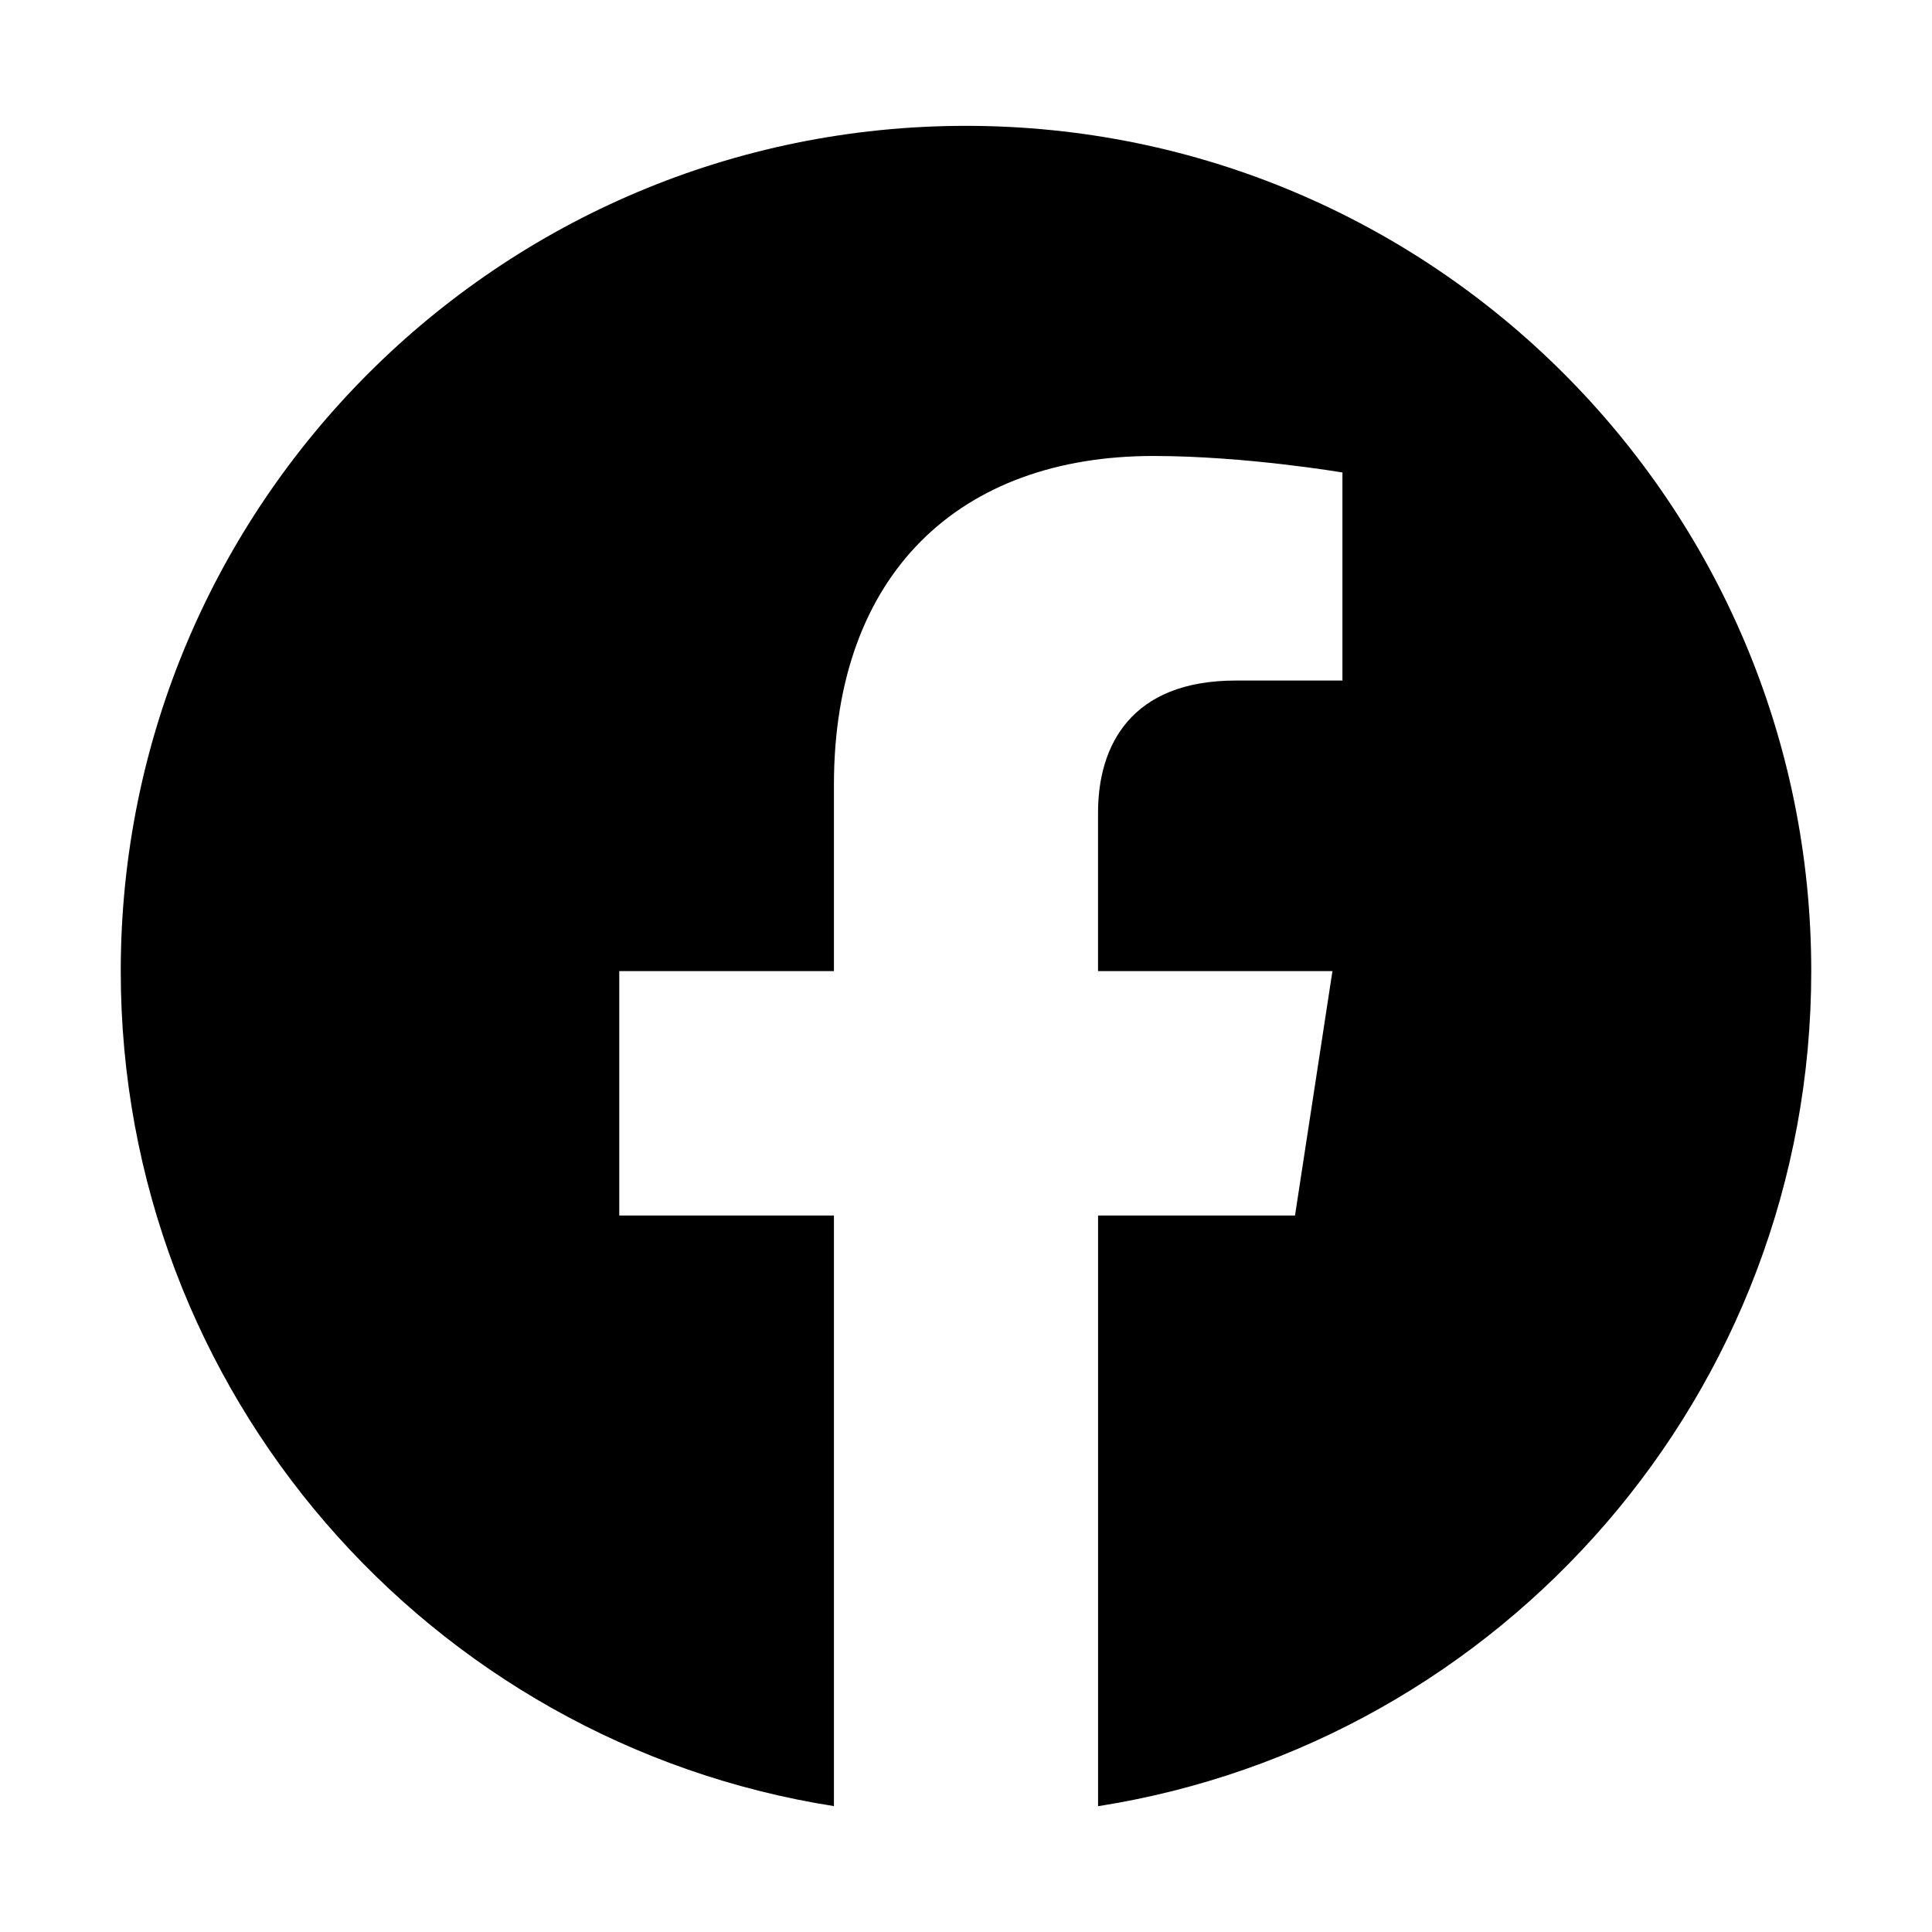
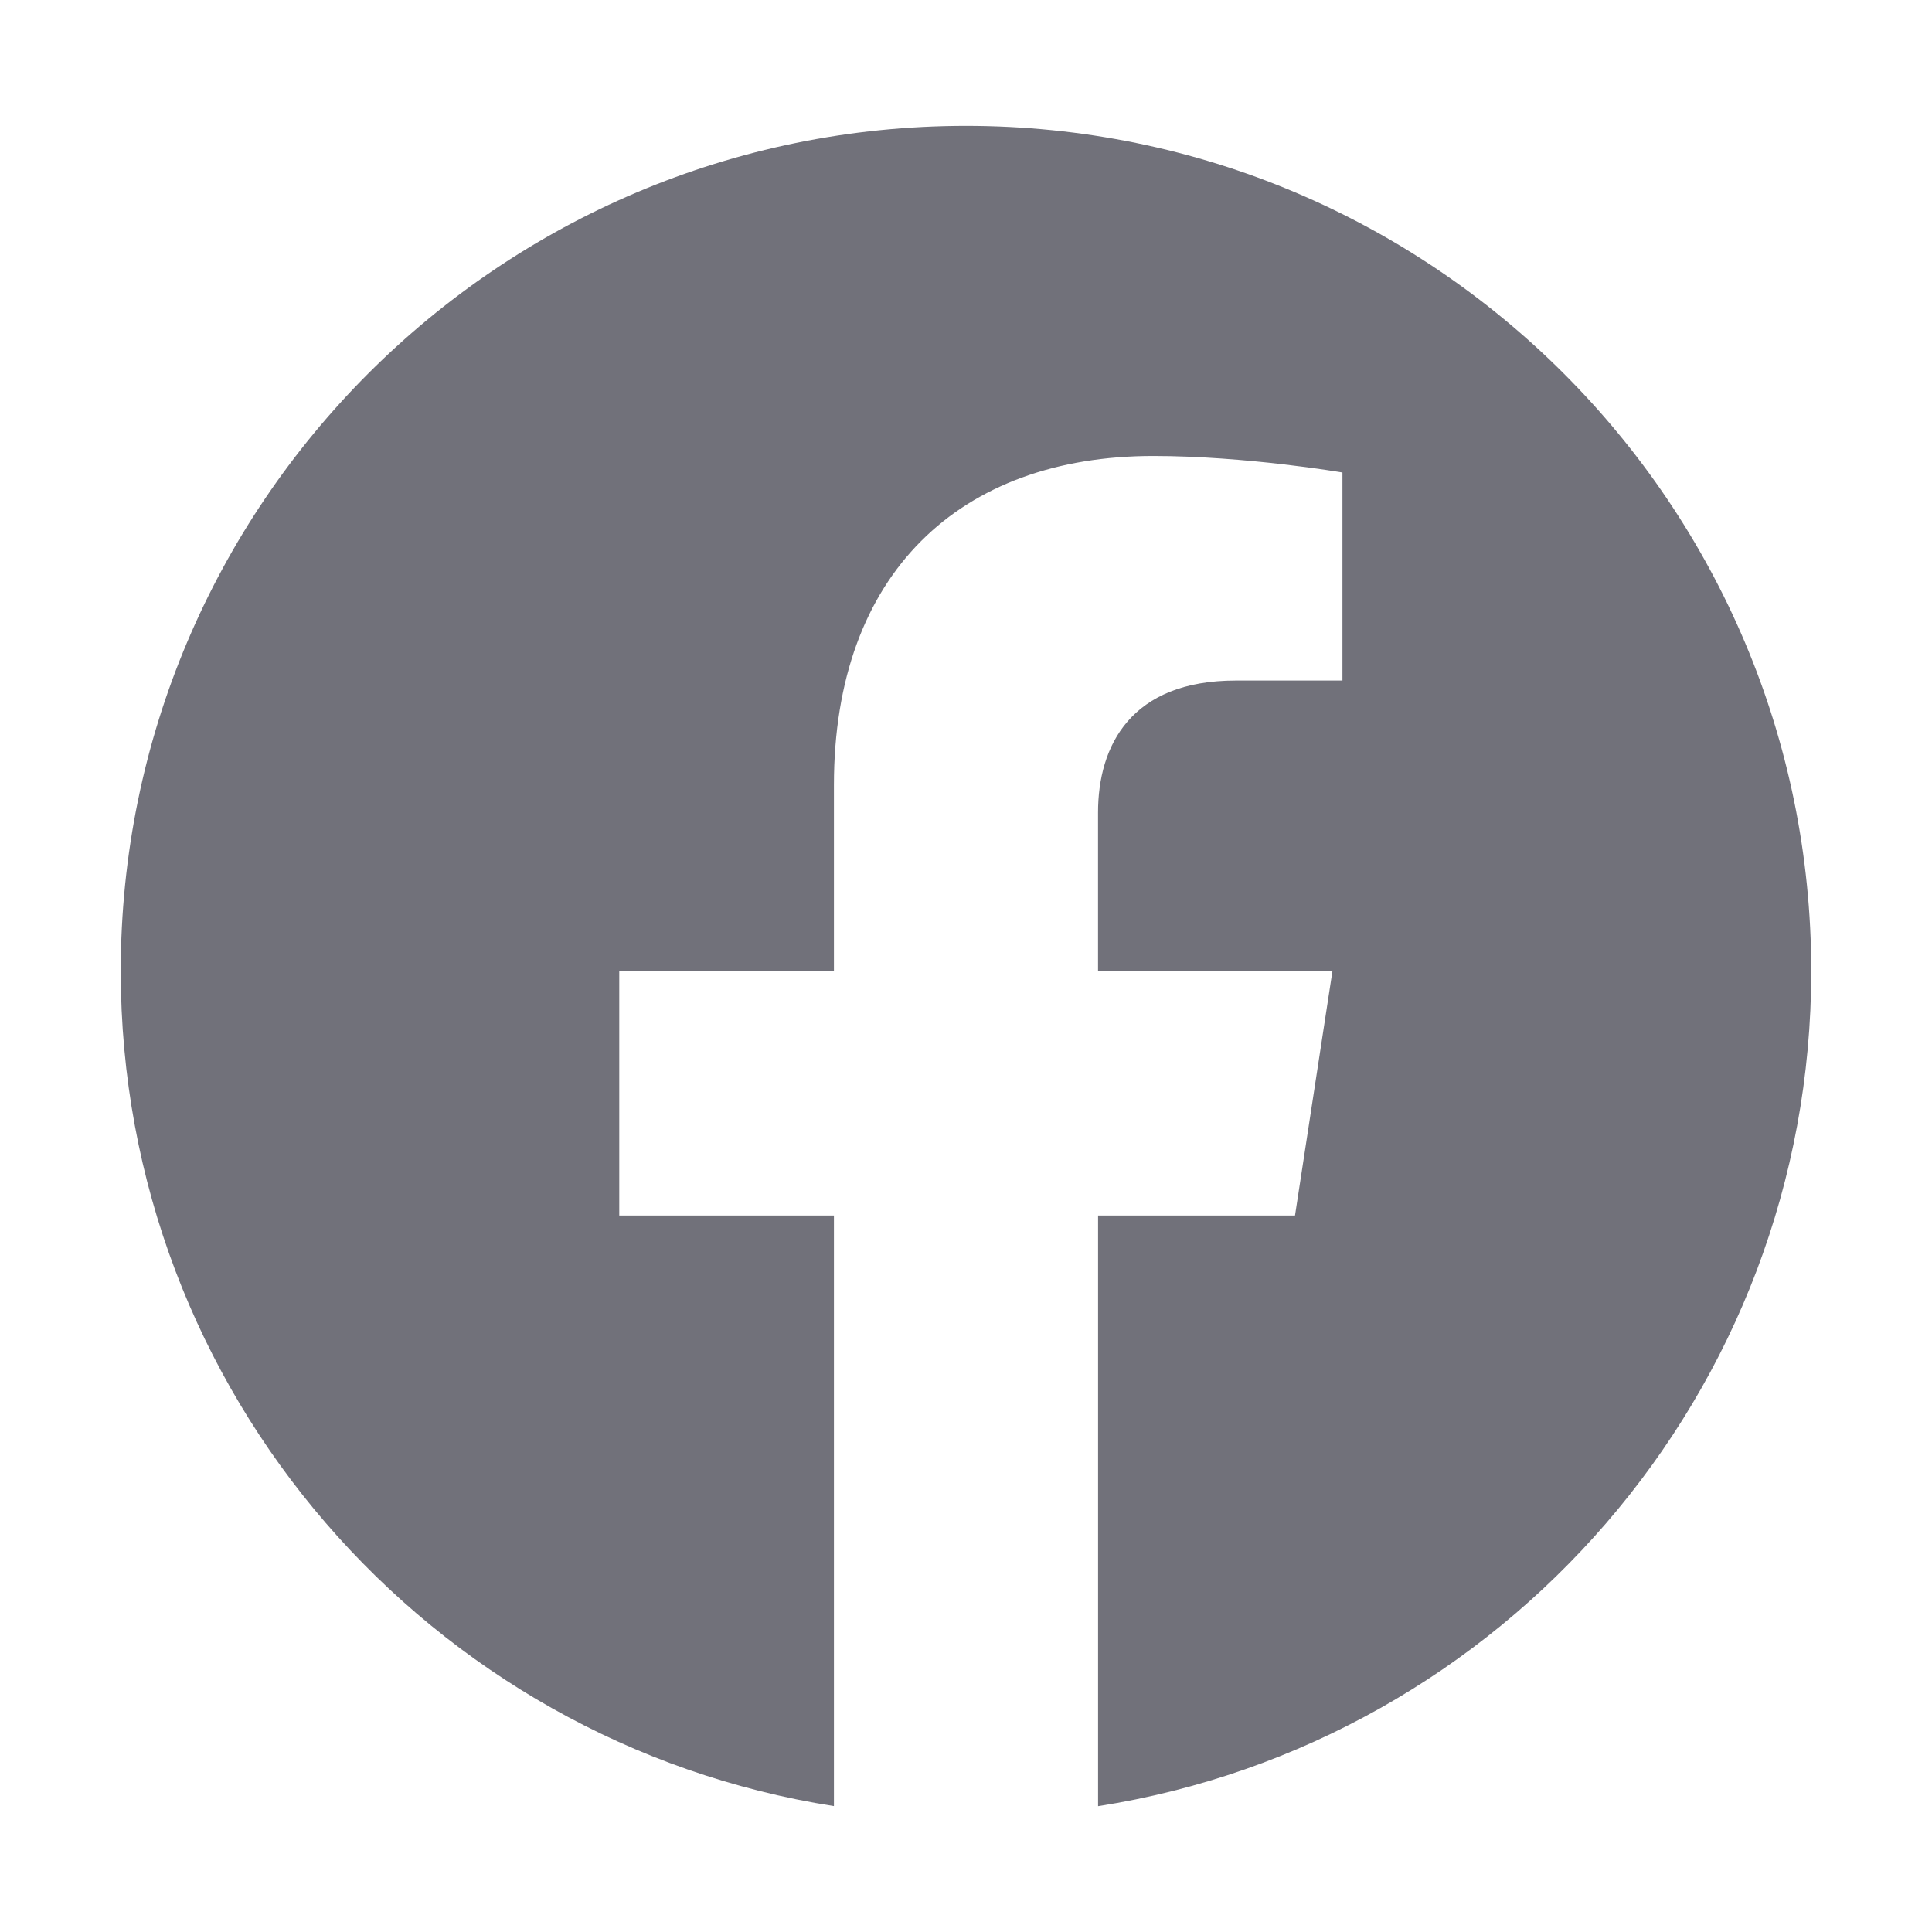
<svg xmlns="http://www.w3.org/2000/svg" class="ionicon" viewBox="0 0 512 512">
-   <path d="M480 257.35c0-123.7-100.3-224-224-224s-224 100.3-224 224c0 111.8 81.9 204.47 189 221.29V322.12h-56.89v-64.77H221V208c0-56.13 33.45-87.16 84.61-87.16 24.51 0 50.15 4.38 50.15 4.38v55.13H327.5c-27.81 0-36.51 17.26-36.51 35v42h62.12l-9.92 64.77H291v156.54c107.1-16.81 189-109.48 189-221.31z" fill="currentColor" />
+   <path d="M480 257.35c0-123.7-100.3-224-224-224s-224 100.3-224 224c0 111.8 81.9 204.47 189 221.29V322.12h-56.89v-64.77H221V208c0-56.13 33.45-87.16 84.61-87.16 24.51 0 50.15 4.38 50.15 4.38v55.13H327.5c-27.81 0-36.51 17.26-36.51 35v42h62.12l-9.92 64.77H291v156.54c107.1-16.81 189-109.48 189-221.31z" fill="#71717a" />
</svg>
